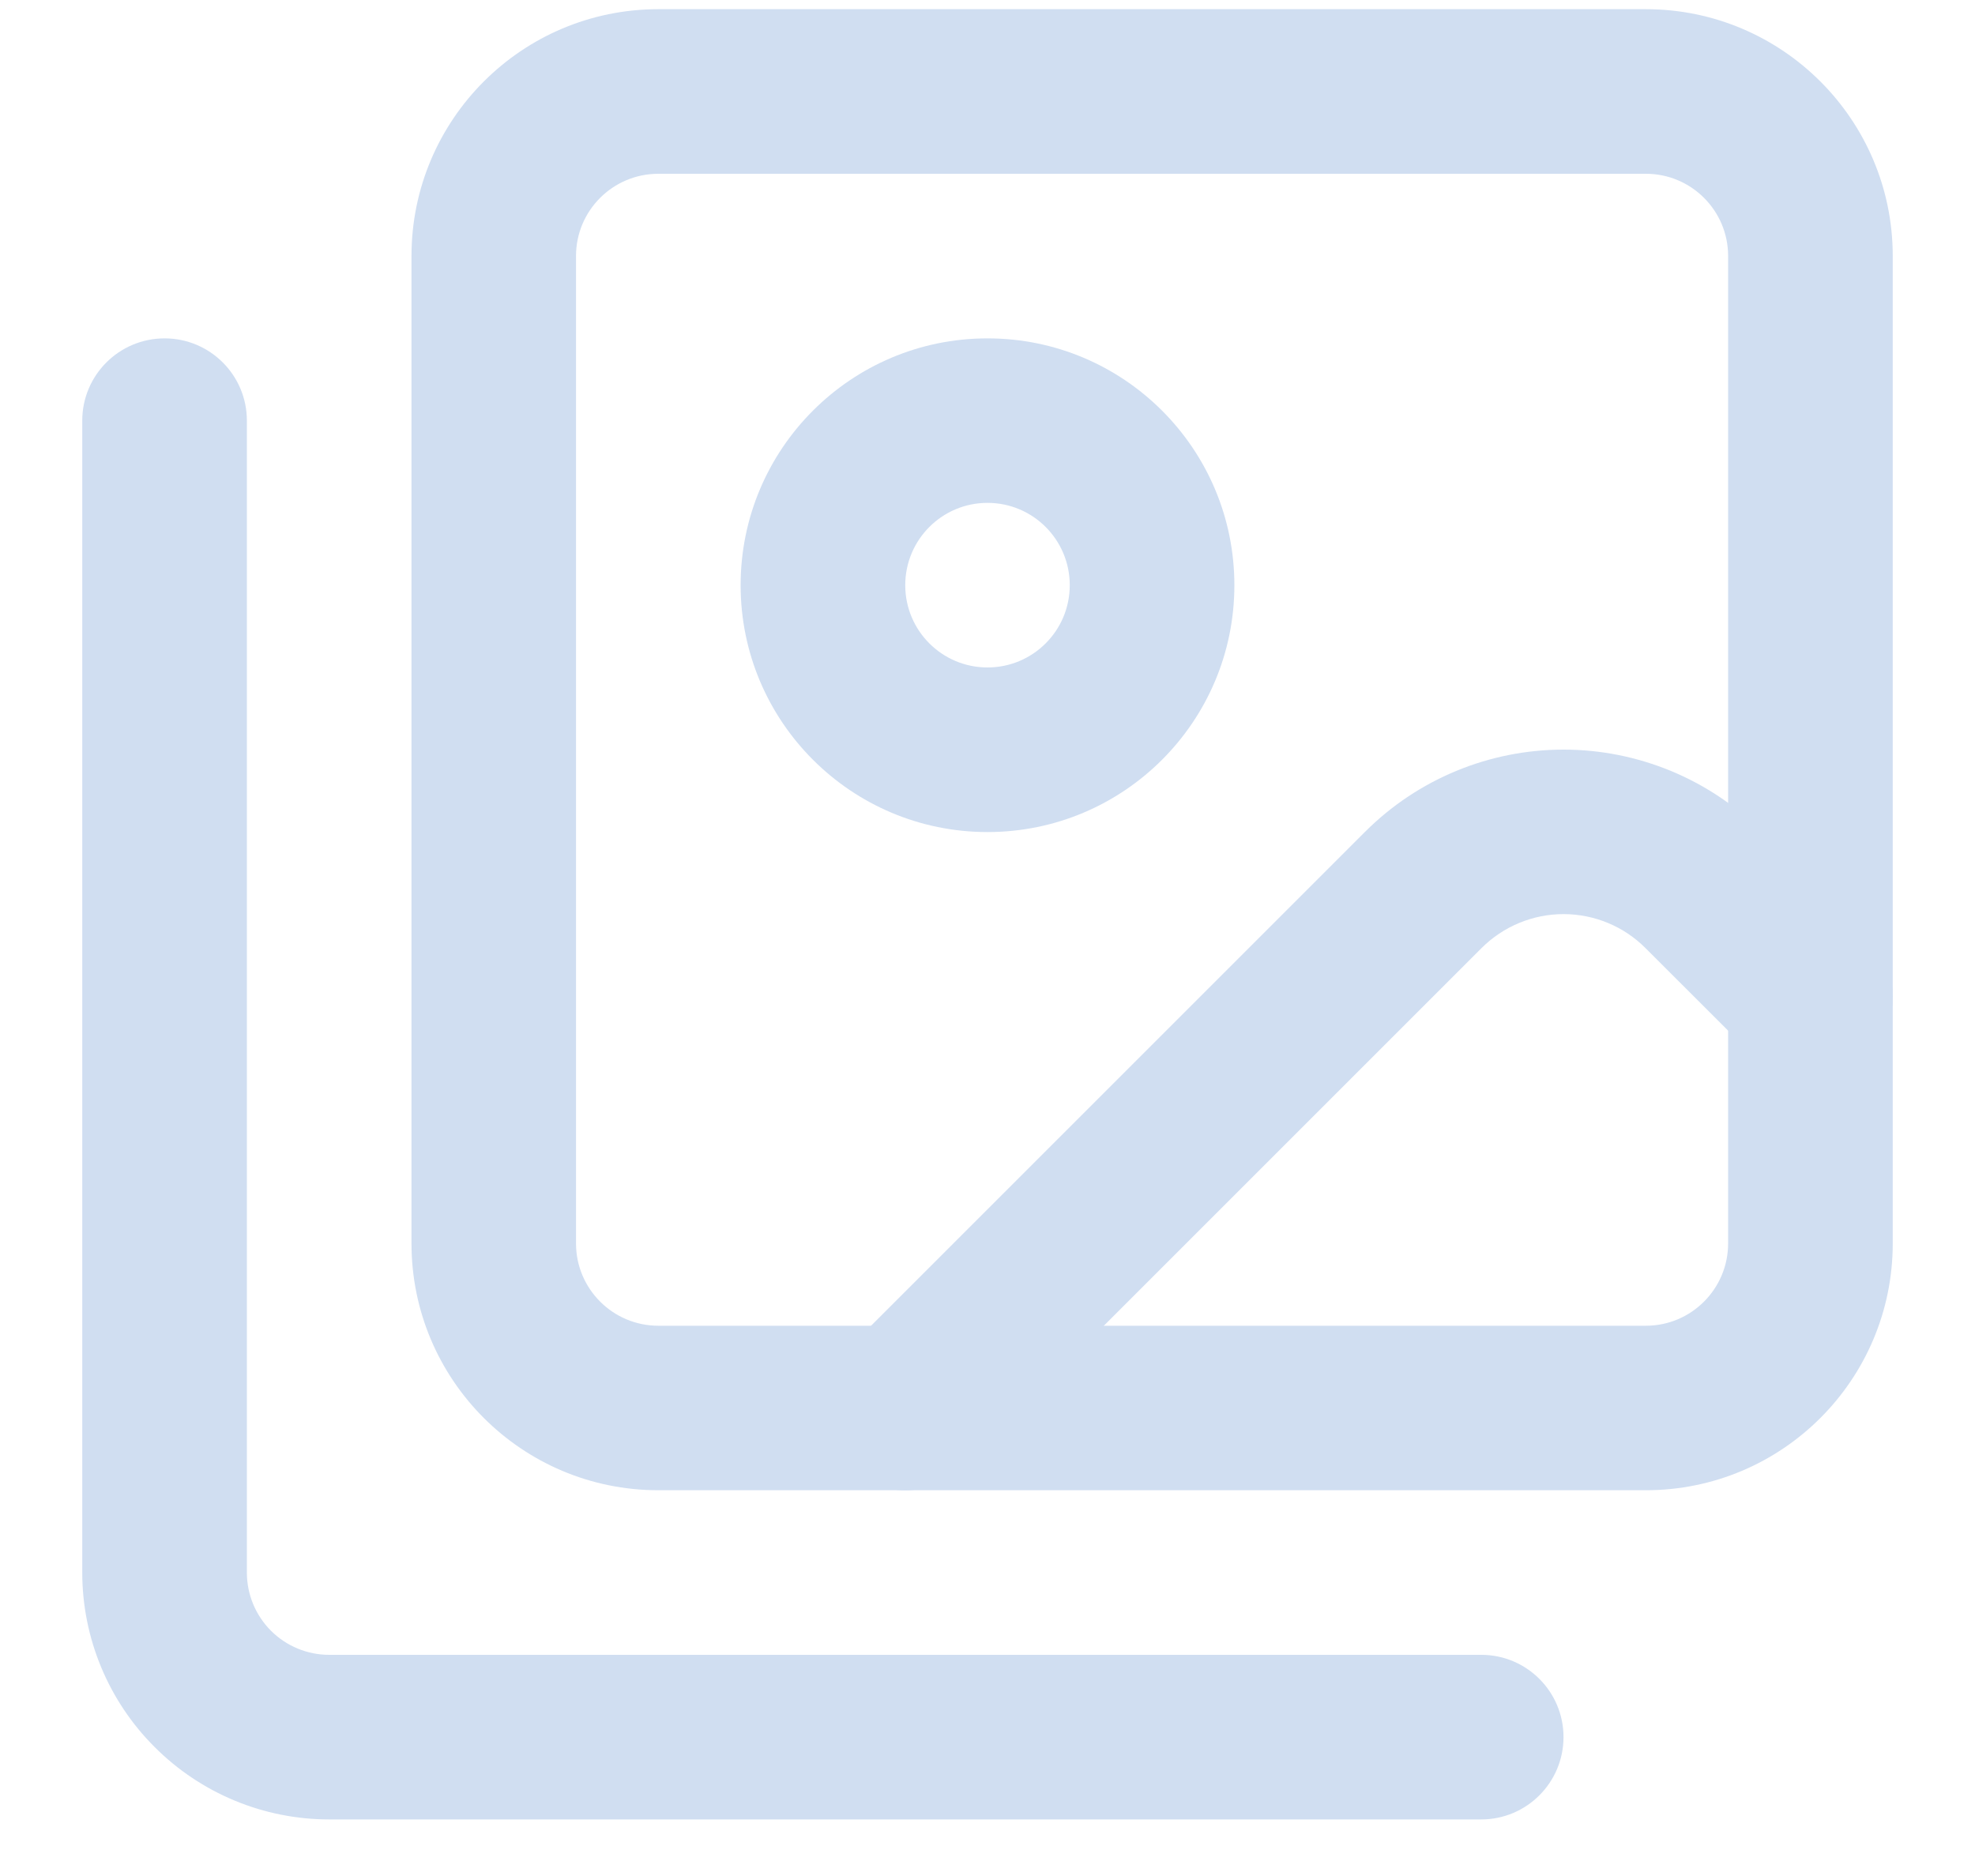
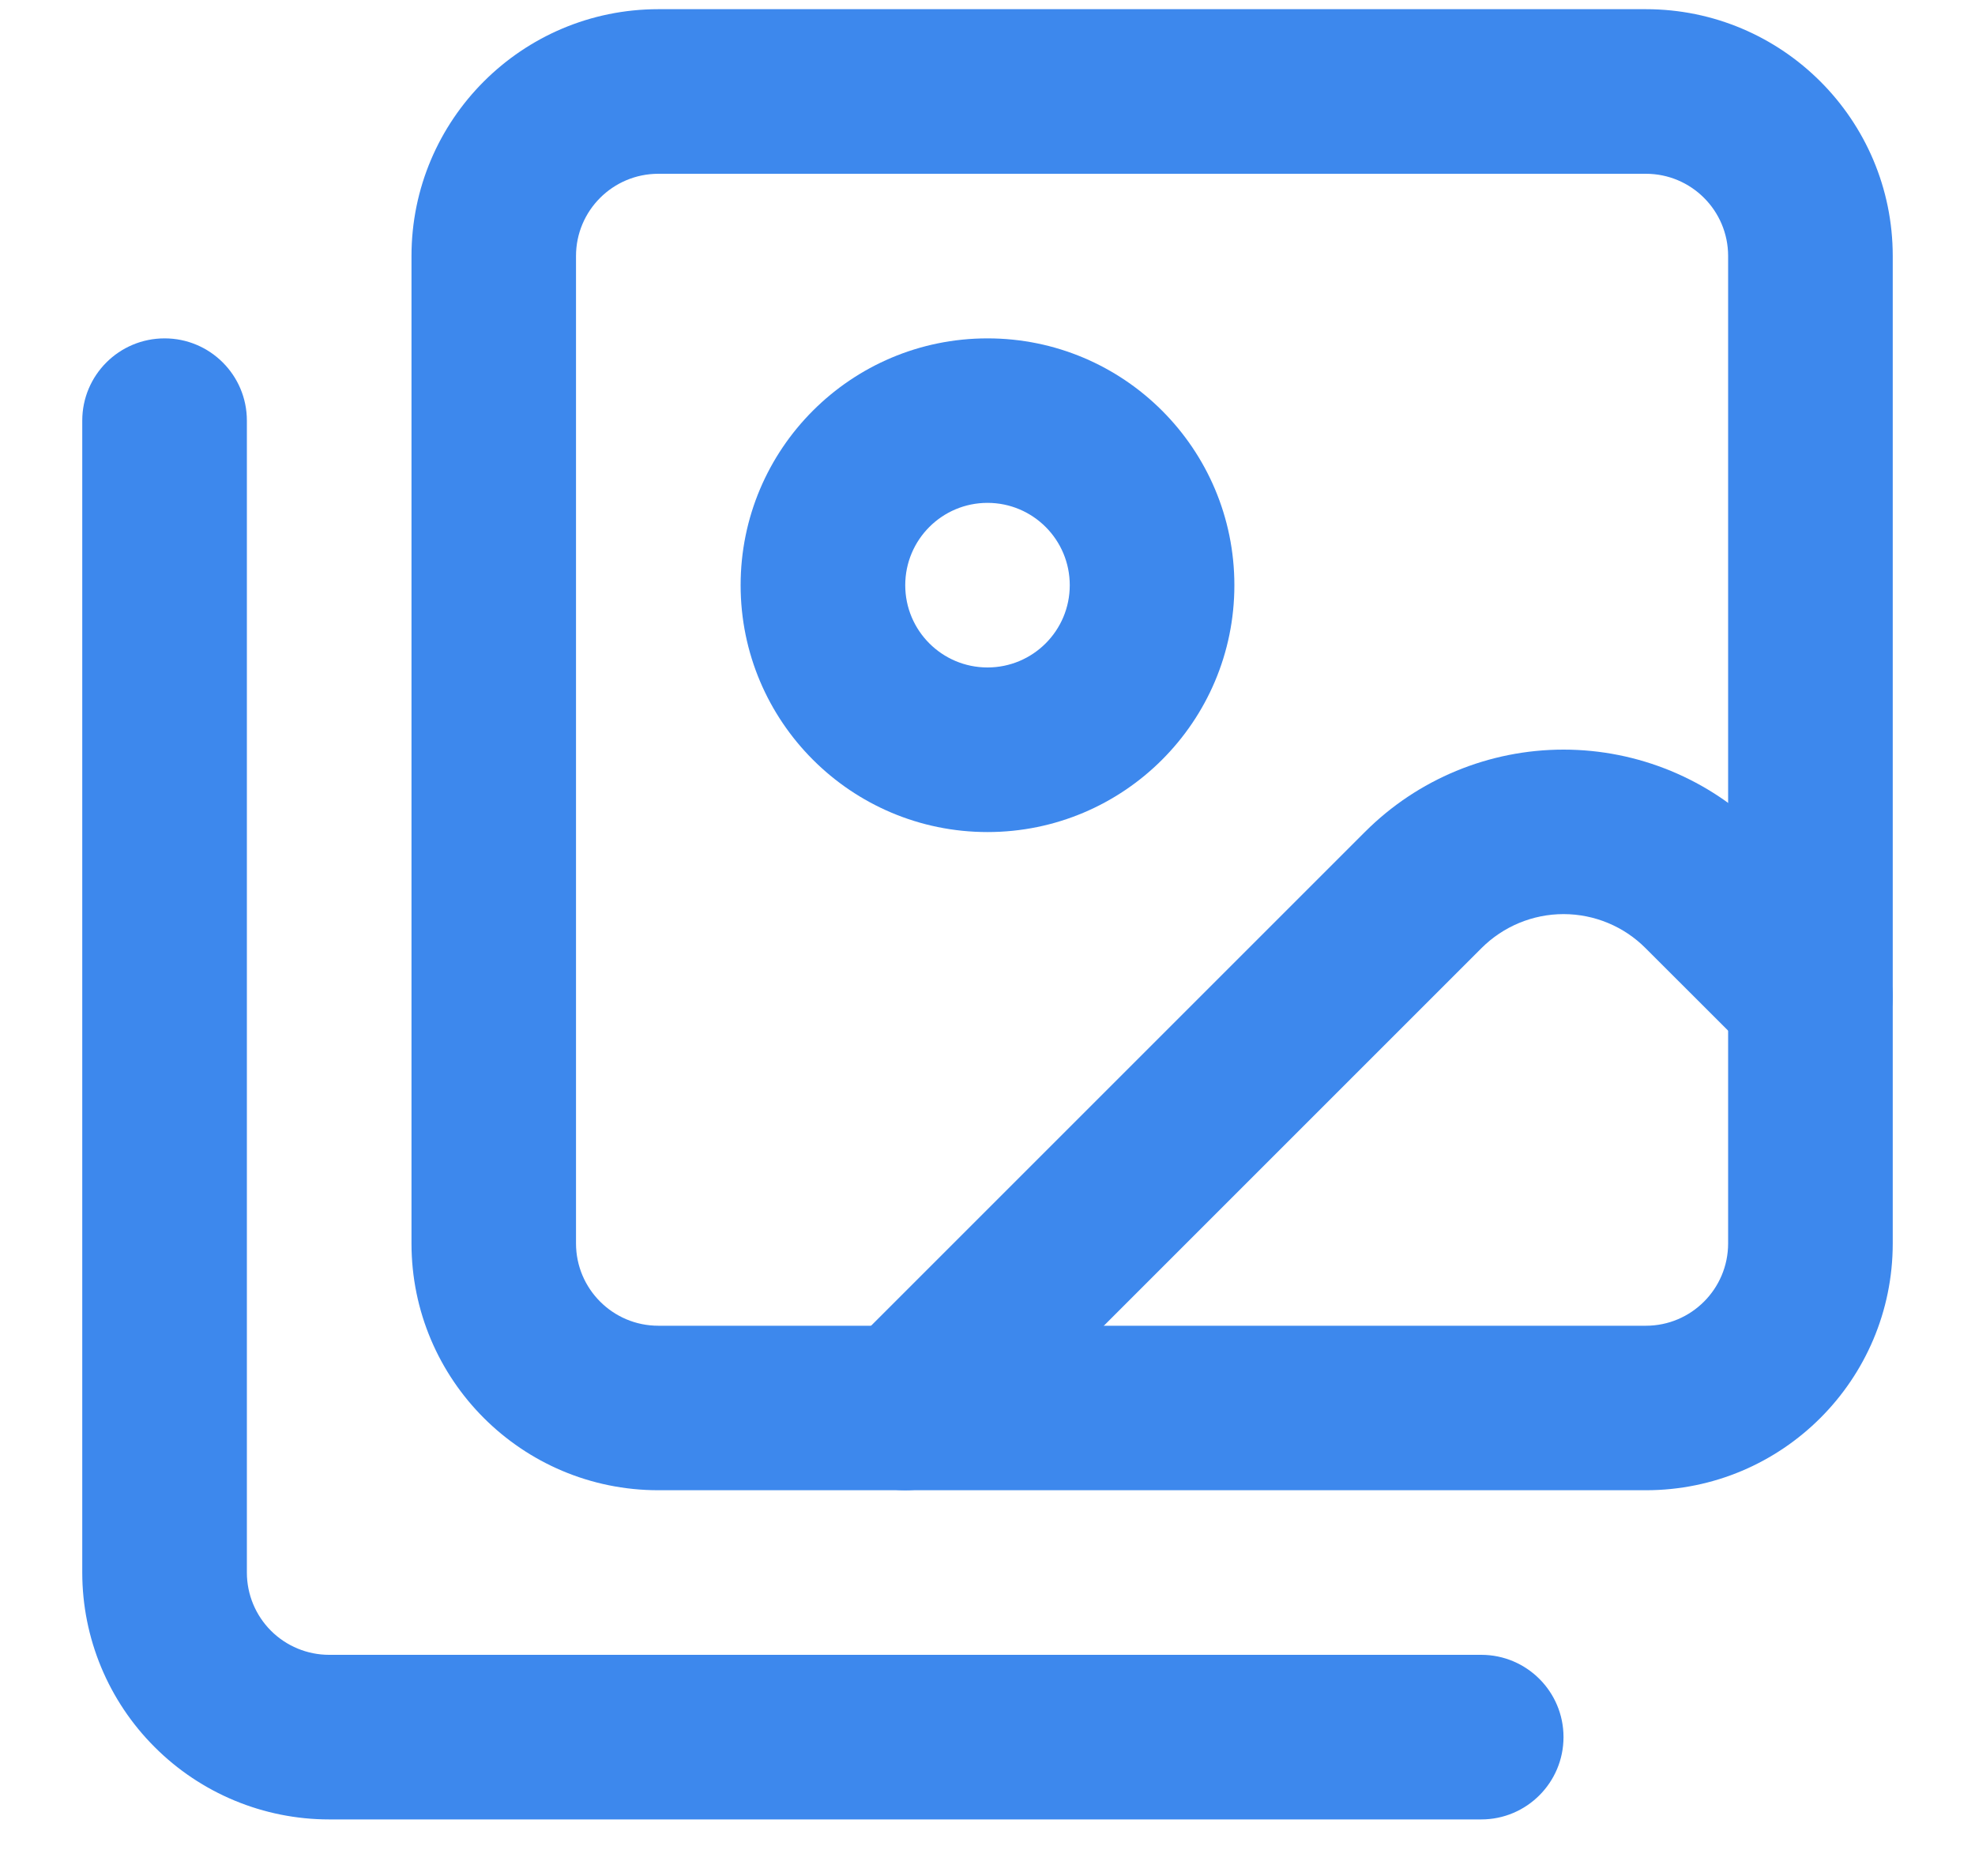
<svg xmlns="http://www.w3.org/2000/svg" width="20" height="19" viewBox="0 0 20 19" fill="none">
-   <path fill-rule="evenodd" clip-rule="evenodd" d="M1.667 3.427C2.127 3.427 2.5 3.8 2.5 4.26V15.927C2.5 16.148 2.588 16.36 2.744 16.516C2.9 16.672 3.112 16.76 3.333 16.76H15C15.46 16.76 15.833 17.133 15.833 17.593C15.833 18.053 15.46 18.427 15 18.427H3.333C2.67 18.427 2.034 18.163 1.566 17.694C1.097 17.226 0.833 16.59 0.833 15.927V4.26C0.833 3.8 1.206 3.427 1.667 3.427Z" fill="#D0DEF1" />
-   <path fill-rule="evenodd" clip-rule="evenodd" d="M13.824 8.424C14.357 7.891 15.08 7.592 15.833 7.592C16.587 7.592 17.31 7.891 17.843 8.424L18.923 9.504C19.248 9.829 19.248 10.357 18.923 10.682C18.597 11.008 18.07 11.008 17.744 10.682L16.664 9.603C16.444 9.382 16.145 9.258 15.833 9.258C15.522 9.258 15.223 9.382 15.002 9.603L9.756 14.849C9.43 15.175 8.903 15.175 8.577 14.849C8.252 14.524 8.252 13.996 8.577 13.671L13.824 8.424Z" fill="#D0DEF1" />
-   <path fill-rule="evenodd" clip-rule="evenodd" d="M10 5.093C9.54 5.093 9.167 5.466 9.167 5.927C9.167 6.387 9.54 6.76 10 6.76C10.46 6.76 10.833 6.387 10.833 5.927C10.833 5.466 10.46 5.093 10 5.093ZM7.5 5.927C7.5 4.546 8.619 3.427 10 3.427C11.381 3.427 12.5 4.546 12.5 5.927C12.5 7.307 11.381 8.427 10 8.427C8.619 8.427 7.5 7.307 7.5 5.927Z" fill="#D0DEF1" />
-   <path fill-rule="evenodd" clip-rule="evenodd" d="M6.667 1.76C6.206 1.76 5.833 2.133 5.833 2.593V12.593C5.833 13.053 6.206 13.427 6.667 13.427H16.667C17.127 13.427 17.5 13.053 17.5 12.593V2.593C17.5 2.133 17.127 1.76 16.667 1.76H6.667ZM4.167 2.593C4.167 1.213 5.286 0.093 6.667 0.093H16.667C18.047 0.093 19.167 1.213 19.167 2.593V12.593C19.167 13.974 18.047 15.093 16.667 15.093H6.667C5.286 15.093 4.167 13.974 4.167 12.593V2.593Z" fill="#D0DEF1" />
+   <path fill-rule="evenodd" clip-rule="evenodd" d="M1.667 3.427C2.127 3.427 2.5 3.8 2.5 4.26V15.927C2.5 16.148 2.588 16.36 2.744 16.516C2.9 16.672 3.112 16.76 3.333 16.76H15C15.46 16.76 15.833 17.133 15.833 17.593C15.833 18.053 15.46 18.427 15 18.427H3.333C2.67 18.427 2.034 18.163 1.566 17.694C1.097 17.226 0.833 16.59 0.833 15.927V4.26C0.833 3.8 1.206 3.427 1.667 3.427Z" fill="#3d88ed" />
+   <path fill-rule="evenodd" clip-rule="evenodd" d="M13.824 8.424C14.357 7.891 15.08 7.592 15.833 7.592C16.587 7.592 17.31 7.891 17.843 8.424L18.923 9.504C19.248 9.829 19.248 10.357 18.923 10.682C18.597 11.008 18.07 11.008 17.744 10.682L16.664 9.603C16.444 9.382 16.145 9.258 15.833 9.258C15.522 9.258 15.223 9.382 15.002 9.603L9.756 14.849C9.43 15.175 8.903 15.175 8.577 14.849C8.252 14.524 8.252 13.996 8.577 13.671L13.824 8.424Z" fill="#3d88ed" />
+   <path fill-rule="evenodd" clip-rule="evenodd" d="M10 5.093C9.54 5.093 9.167 5.466 9.167 5.927C9.167 6.387 9.54 6.76 10 6.76C10.46 6.76 10.833 6.387 10.833 5.927C10.833 5.466 10.46 5.093 10 5.093ZM7.5 5.927C7.5 4.546 8.619 3.427 10 3.427C11.381 3.427 12.5 4.546 12.5 5.927C12.5 7.307 11.381 8.427 10 8.427C8.619 8.427 7.5 7.307 7.5 5.927Z" fill="#3d88ed" />
+   <path fill-rule="evenodd" clip-rule="evenodd" d="M6.667 1.76C6.206 1.76 5.833 2.133 5.833 2.593V12.593C5.833 13.053 6.206 13.427 6.667 13.427H16.667C17.127 13.427 17.5 13.053 17.5 12.593V2.593C17.5 2.133 17.127 1.76 16.667 1.76H6.667ZM4.167 2.593C4.167 1.213 5.286 0.093 6.667 0.093H16.667C18.047 0.093 19.167 1.213 19.167 2.593V12.593C19.167 13.974 18.047 15.093 16.667 15.093H6.667C5.286 15.093 4.167 13.974 4.167 12.593V2.593Z" fill="#3d88ed" />
</svg>
